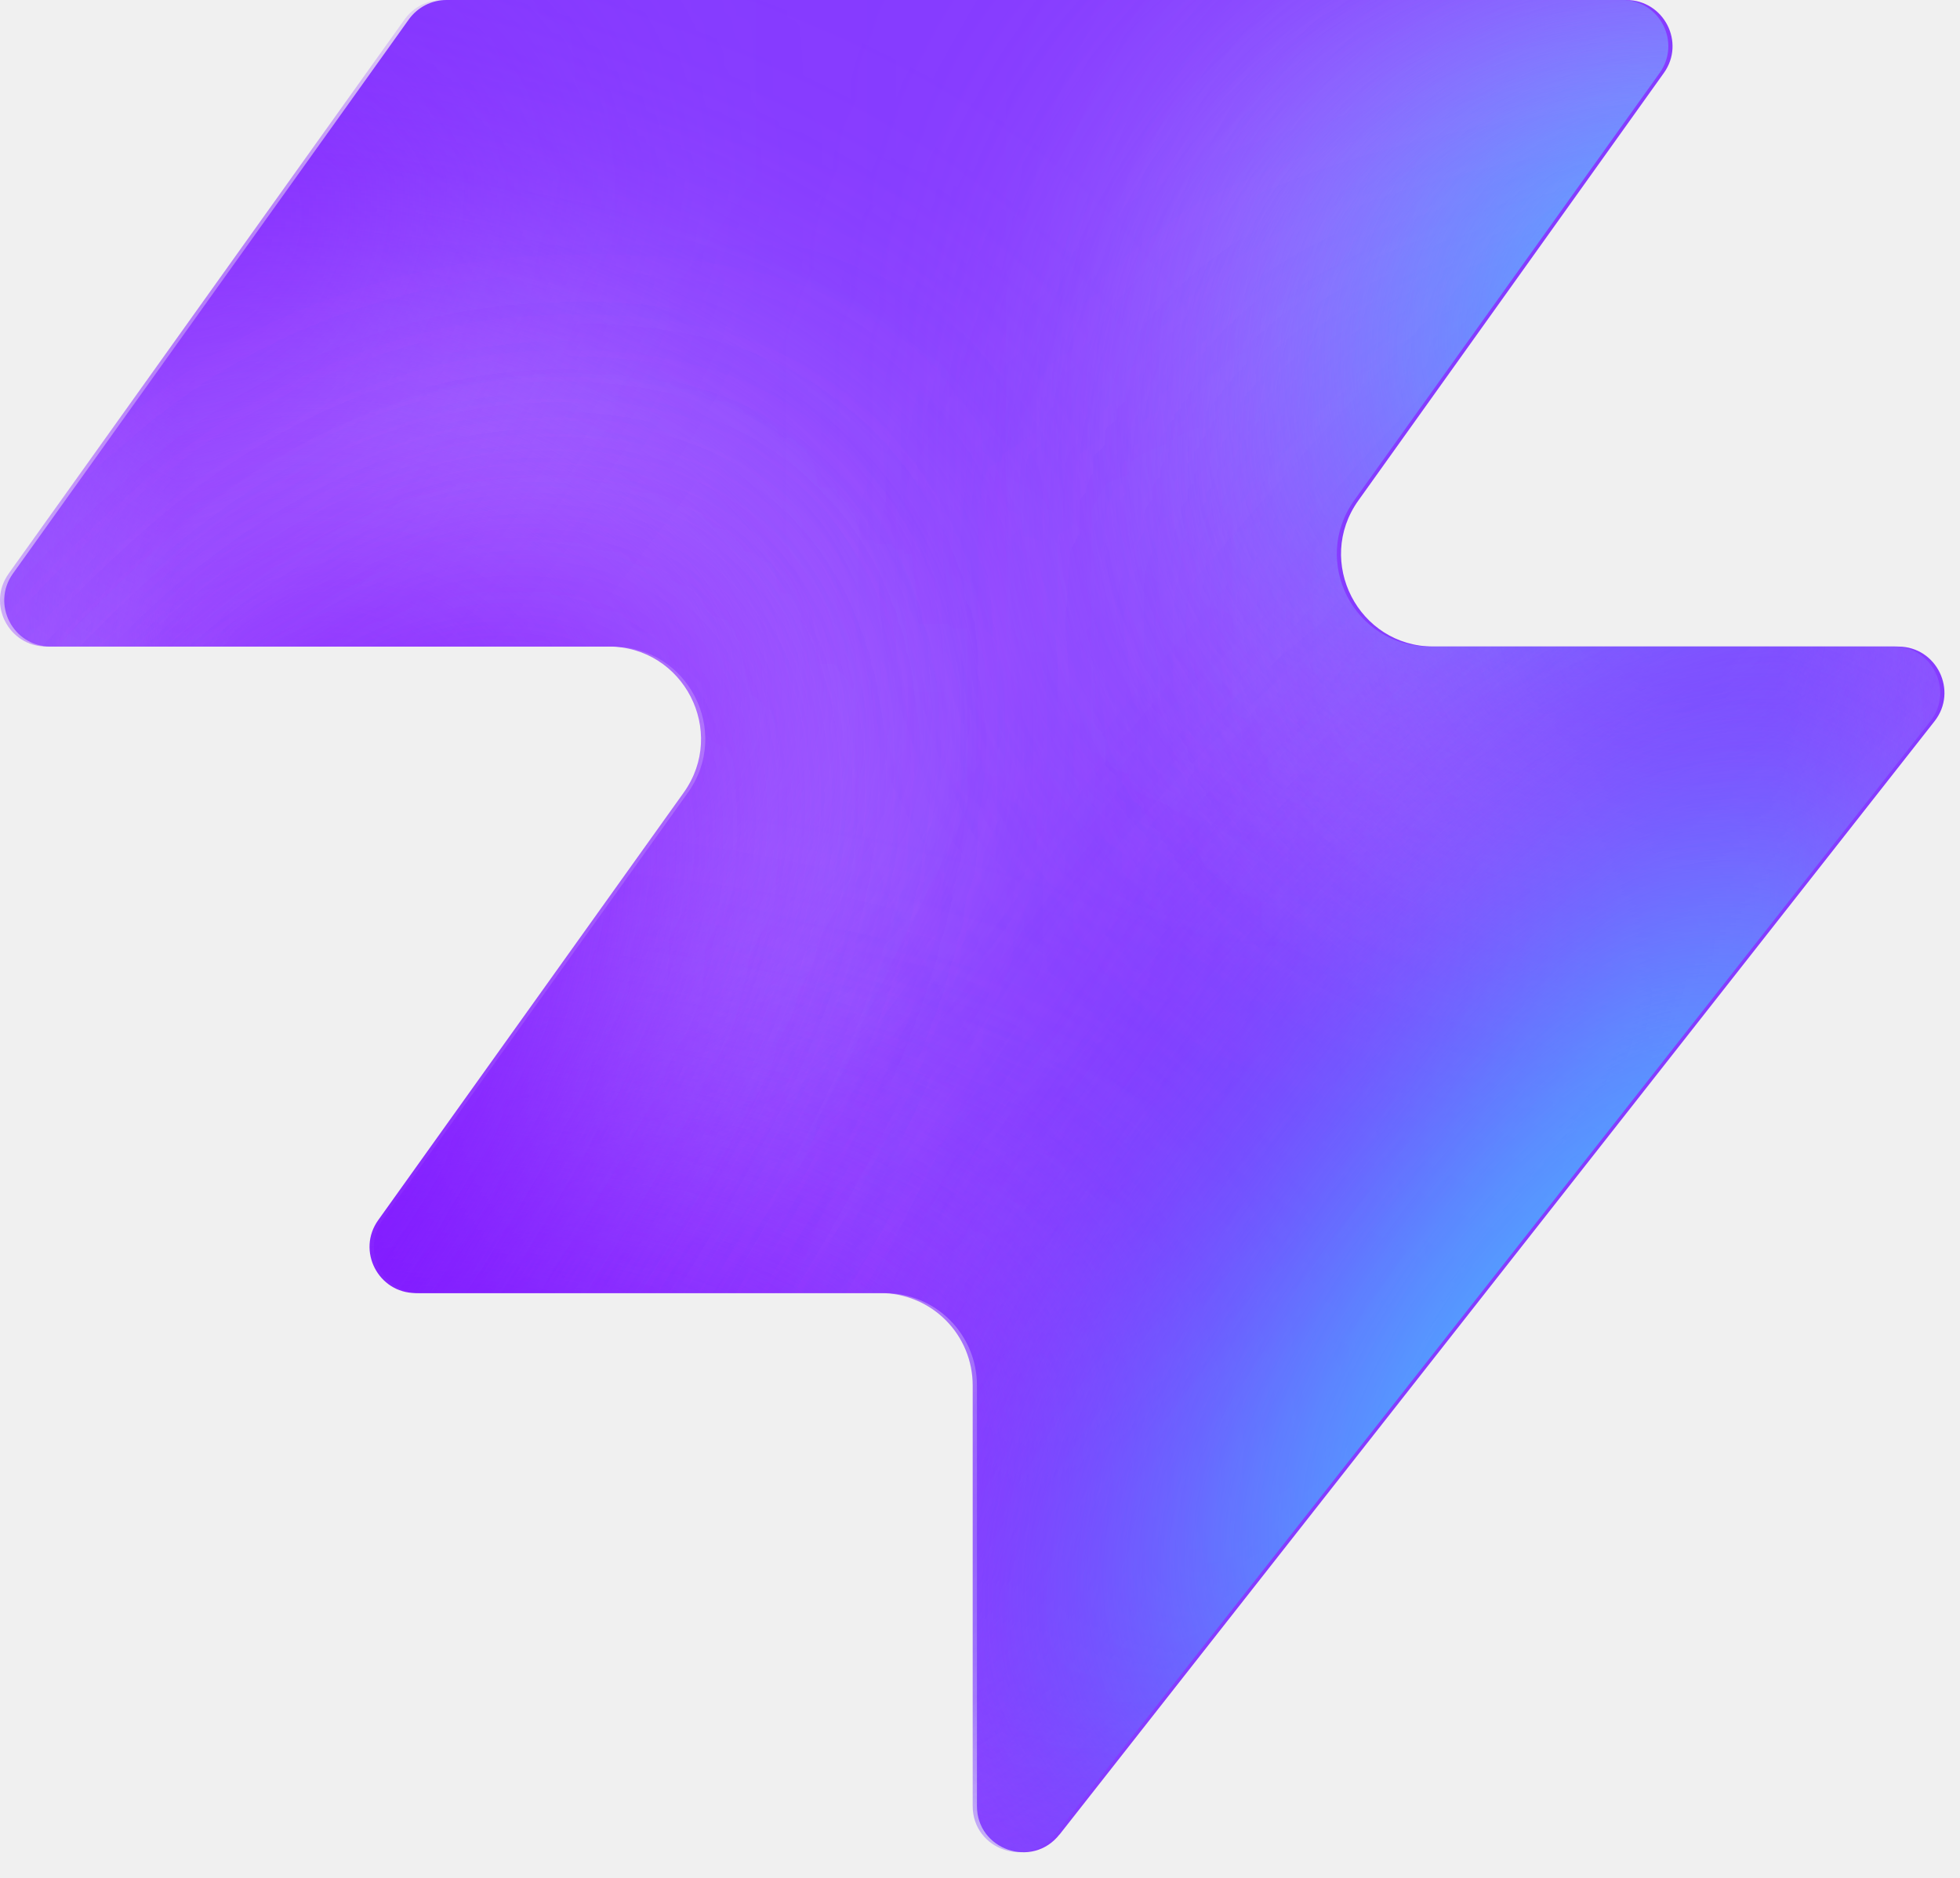
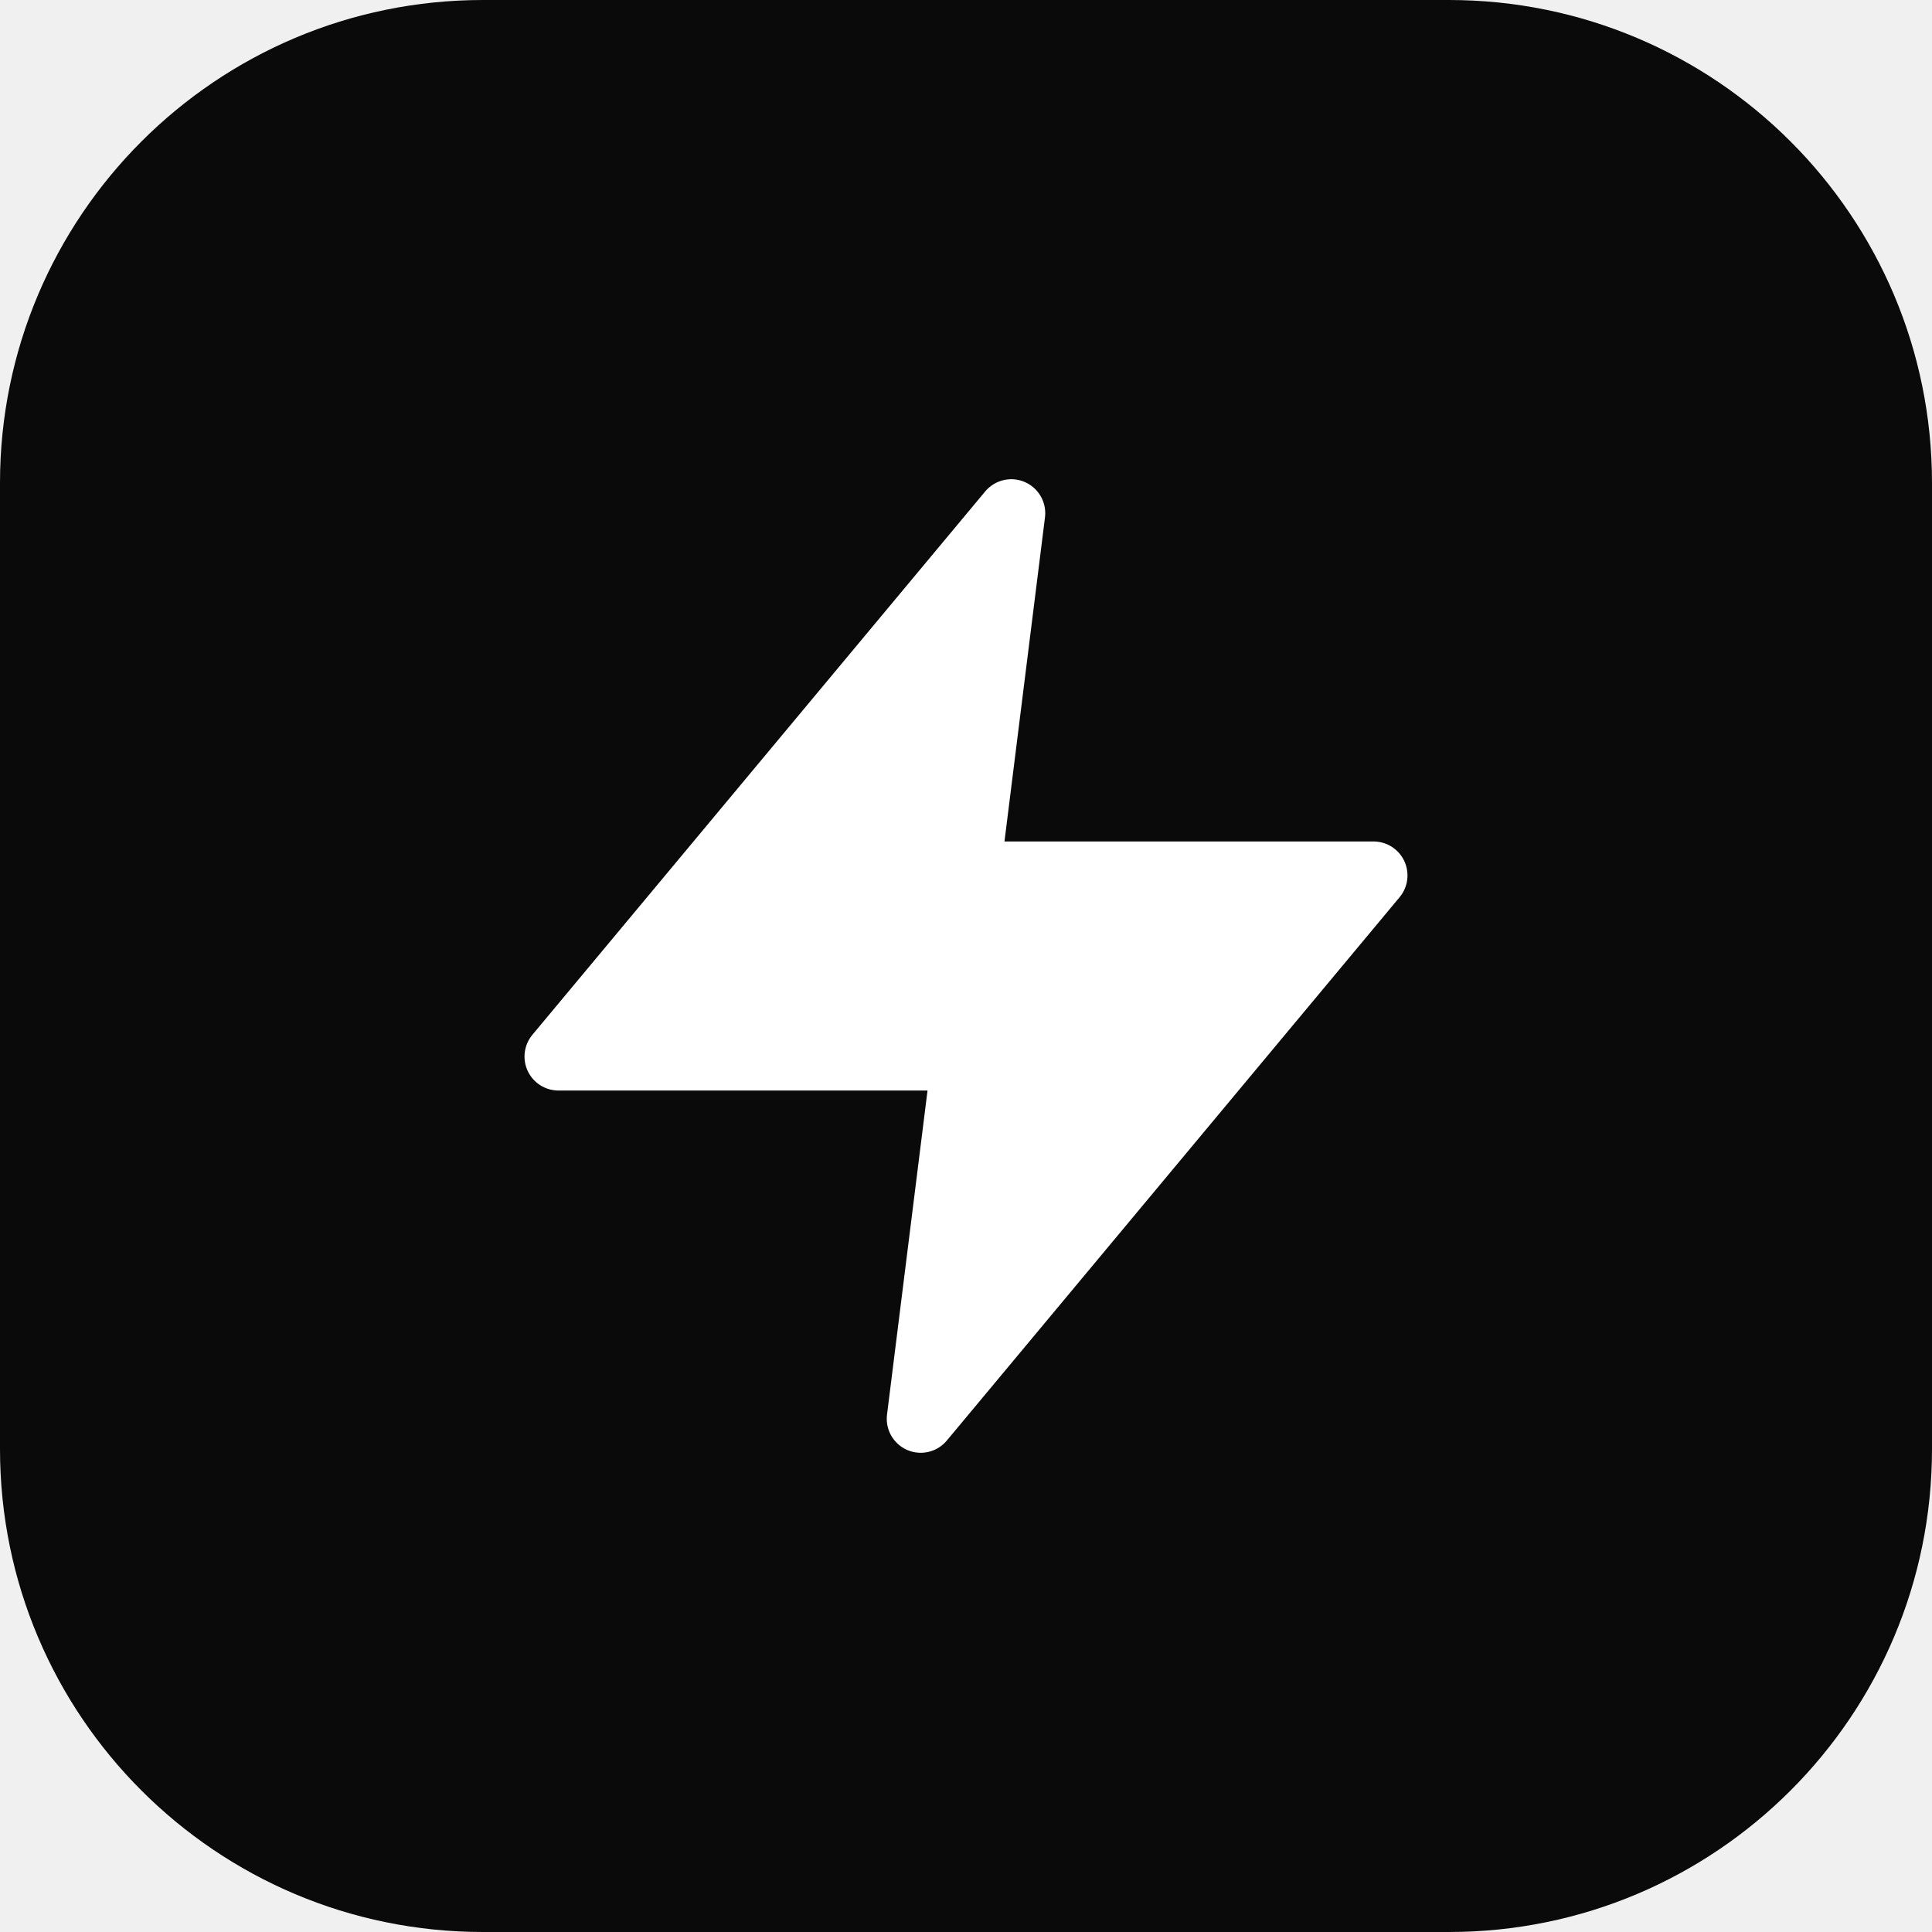
- <svg xmlns="http://www.w3.org/2000/svg" width="48" height="46" fill="none" viewBox="0 0 48 46">
-   <path fill="#863bff" d="M25.946 44.938c-.664.845-2.021.375-2.021-.698V33.937a2.26 2.26 0 0 0-2.262-2.262H10.287c-.92 0-1.456-1.04-.92-1.788l7.48-10.471c1.07-1.497 0-3.578-1.842-3.578H1.237c-.92 0-1.456-1.04-.92-1.788L10.013.474c.214-.297.556-.474.92-.474h28.894c.92 0 1.456 1.04.92 1.788l-7.48 10.471c-1.07 1.498 0 3.579 1.842 3.579h11.377c.943 0 1.473 1.088.89 1.83L25.947 44.94z" style="fill:#863bff;fill:color(display-p3 .525 .23 1);fill-opacity:1" />
-   <mask id="a" width="48" height="46" x="0" y="0" maskUnits="userSpaceOnUse" style="mask-type:alpha">
-     <path fill="#000" d="M25.842 44.938c-.664.844-2.021.375-2.021-.698V33.937a2.26 2.26 0 0 0-2.262-2.262H10.183c-.92 0-1.456-1.04-.92-1.788l7.48-10.471c1.07-1.498 0-3.579-1.842-3.579H1.133c-.92 0-1.456-1.04-.92-1.787L9.91.473c.214-.297.556-.474.92-.474h28.894c.92 0 1.456 1.04.92 1.788l-7.48 10.471c-1.07 1.498 0 3.578 1.842 3.578h11.377c.943 0 1.473 1.088.89 1.832L25.843 44.94z" style="fill:#000;fill-opacity:1" />
-   </mask>
-   <g mask="url(#a)">
-     <g filter="url(#b)">
-       <ellipse cx="5.508" cy="14.704" fill="#ede6ff" rx="5.508" ry="14.704" style="fill:#ede6ff;fill:color(display-p3 .927 .903 1);fill-opacity:1" transform="matrix(.00324 1 1 -.00324 -4.47 31.516)" />
-     </g>
-     <g filter="url(#c)">
-       <ellipse cx="10.399" cy="29.851" fill="#ede6ff" rx="10.399" ry="29.851" style="fill:#ede6ff;fill:color(display-p3 .927 .903 1);fill-opacity:1" transform="matrix(.00324 1 1 -.00324 -39.328 7.883)" />
-     </g>
-     <g filter="url(#d)">
-       <ellipse cx="5.508" cy="30.487" fill="#7e14ff" rx="5.508" ry="30.487" style="fill:#7e14ff;fill:color(display-p3 .492 .077 1);fill-opacity:1" transform="rotate(89.814 -25.913 -14.639)scale(1 -1)" />
-     </g>
-     <g filter="url(#e)">
-       <ellipse cx="5.508" cy="30.599" fill="#7e14ff" rx="5.508" ry="30.599" style="fill:#7e14ff;fill:color(display-p3 .492 .077 1);fill-opacity:1" transform="rotate(89.814 -32.644 -3.334)scale(1 -1)" />
-     </g>
-     <g filter="url(#f)">
-       <ellipse cx="5.508" cy="30.599" fill="#7e14ff" rx="5.508" ry="30.599" style="fill:#7e14ff;fill:color(display-p3 .492 .077 1);fill-opacity:1" transform="matrix(.00324 1 1 -.00324 -34.34 30.47)" />
-     </g>
-     <g filter="url(#g)">
-       <ellipse cx="14.072" cy="22.078" fill="#ede6ff" rx="14.072" ry="22.078" style="fill:#ede6ff;fill:color(display-p3 .927 .903 1);fill-opacity:1" transform="rotate(93.35 24.506 48.493)scale(-1 1)" />
-     </g>
-     <g filter="url(#h)">
-       <ellipse cx="3.47" cy="21.501" fill="#7e14ff" rx="3.47" ry="21.501" style="fill:#7e14ff;fill:color(display-p3 .492 .077 1);fill-opacity:1" transform="rotate(89.009 28.708 47.59)scale(-1 1)" />
-     </g>
-     <g filter="url(#i)">
-       <ellipse cx="3.47" cy="21.501" fill="#7e14ff" rx="3.47" ry="21.501" style="fill:#7e14ff;fill:color(display-p3 .492 .077 1);fill-opacity:1" transform="rotate(89.009 28.708 47.59)scale(-1 1)" />
-     </g>
-     <g filter="url(#j)">
-       <ellipse cx=".387" cy="8.972" fill="#7e14ff" rx="4.407" ry="29.108" style="fill:#7e14ff;fill:color(display-p3 .492 .077 1);fill-opacity:1" transform="rotate(39.51 .387 8.972)" />
-     </g>
-     <g filter="url(#k)">
-       <ellipse cx="47.523" cy="-6.092" fill="#7e14ff" rx="4.407" ry="29.108" style="fill:#7e14ff;fill:color(display-p3 .492 .077 1);fill-opacity:1" transform="rotate(37.892 47.523 -6.092)" />
-     </g>
-     <g filter="url(#l)">
-       <ellipse cx="41.412" cy="6.333" fill="#47bfff" rx="5.971" ry="9.665" style="fill:#47bfff;fill:color(display-p3 .28 .748 1);fill-opacity:1" transform="rotate(37.892 41.412 6.333)" />
-     </g>
-     <g filter="url(#m)">
-       <ellipse cx="-1.879" cy="38.332" fill="#7e14ff" rx="4.407" ry="29.108" style="fill:#7e14ff;fill:color(display-p3 .492 .077 1);fill-opacity:1" transform="rotate(37.892 -1.88 38.332)" />
-     </g>
-     <g filter="url(#n)">
-       <ellipse cx="-1.879" cy="38.332" fill="#7e14ff" rx="4.407" ry="29.108" style="fill:#7e14ff;fill:color(display-p3 .492 .077 1);fill-opacity:1" transform="rotate(37.892 -1.88 38.332)" />
-     </g>
-     <g filter="url(#o)">
-       <ellipse cx="35.651" cy="29.907" fill="#7e14ff" rx="4.407" ry="29.108" style="fill:#7e14ff;fill:color(display-p3 .492 .077 1);fill-opacity:1" transform="rotate(37.892 35.651 29.907)" />
-     </g>
-     <g filter="url(#p)">
-       <ellipse cx="38.418" cy="32.4" fill="#47bfff" rx="5.971" ry="15.297" style="fill:#47bfff;fill:color(display-p3 .28 .748 1);fill-opacity:1" transform="rotate(37.892 38.418 32.4)" />
-     </g>
+ <svg xmlns="http://www.w3.org/2000/svg" viewBox="0 0 64 64" width="64" height="64">
+   <rect width="64" height="64" rx="16" fill="#0A0A0A" />
+   <g transform="translate(14 14) scale(1.5)" fill="#FFFFFF" stroke="#FFFFFF" stroke-width="1.5" stroke-linejoin="round" stroke-linecap="round">
+     <polygon points="13 2 3 14 12 14 11 22 21 10 12 10 13 2" />
  </g>
-   <defs>
-     <filter id="b" width="60.045" height="41.654" x="-19.77" y="16.149" color-interpolation-filters="sRGB" filterUnits="userSpaceOnUse">
-       <feFlood flood-opacity="0" result="BackgroundImageFix" />
-       <feBlend in="SourceGraphic" in2="BackgroundImageFix" result="shape" />
-       <feGaussianBlur result="effect1_foregroundBlur_2002_17158" stdDeviation="7.659" />
-     </filter>
-     <filter id="c" width="90.34" height="51.437" x="-54.613" y="-7.533" color-interpolation-filters="sRGB" filterUnits="userSpaceOnUse">
-       <feFlood flood-opacity="0" result="BackgroundImageFix" />
-       <feBlend in="SourceGraphic" in2="BackgroundImageFix" result="shape" />
-       <feGaussianBlur result="effect1_foregroundBlur_2002_17158" stdDeviation="7.659" />
-     </filter>
-     <filter id="d" width="79.355" height="29.4" x="-49.64" y="2.03" color-interpolation-filters="sRGB" filterUnits="userSpaceOnUse">
-       <feFlood flood-opacity="0" result="BackgroundImageFix" />
-       <feBlend in="SourceGraphic" in2="BackgroundImageFix" result="shape" />
-       <feGaussianBlur result="effect1_foregroundBlur_2002_17158" stdDeviation="4.596" />
-     </filter>
-     <filter id="e" width="79.579" height="29.4" x="-45.045" y="20.029" color-interpolation-filters="sRGB" filterUnits="userSpaceOnUse">
-       <feFlood flood-opacity="0" result="BackgroundImageFix" />
-       <feBlend in="SourceGraphic" in2="BackgroundImageFix" result="shape" />
-       <feGaussianBlur result="effect1_foregroundBlur_2002_17158" stdDeviation="4.596" />
-     </filter>
-     <filter id="f" width="79.579" height="29.4" x="-43.513" y="21.178" color-interpolation-filters="sRGB" filterUnits="userSpaceOnUse">
-       <feFlood flood-opacity="0" result="BackgroundImageFix" />
-       <feBlend in="SourceGraphic" in2="BackgroundImageFix" result="shape" />
-       <feGaussianBlur result="effect1_foregroundBlur_2002_17158" stdDeviation="4.596" />
-     </filter>
-     <filter id="g" width="74.749" height="58.852" x="15.756" y="-17.901" color-interpolation-filters="sRGB" filterUnits="userSpaceOnUse">
-       <feFlood flood-opacity="0" result="BackgroundImageFix" />
-       <feBlend in="SourceGraphic" in2="BackgroundImageFix" result="shape" />
-       <feGaussianBlur result="effect1_foregroundBlur_2002_17158" stdDeviation="7.659" />
-     </filter>
-     <filter id="h" width="61.377" height="25.362" x="23.548" y="2.284" color-interpolation-filters="sRGB" filterUnits="userSpaceOnUse">
-       <feFlood flood-opacity="0" result="BackgroundImageFix" />
-       <feBlend in="SourceGraphic" in2="BackgroundImageFix" result="shape" />
-       <feGaussianBlur result="effect1_foregroundBlur_2002_17158" stdDeviation="4.596" />
-     </filter>
-     <filter id="i" width="61.377" height="25.362" x="23.548" y="2.284" color-interpolation-filters="sRGB" filterUnits="userSpaceOnUse">
-       <feFlood flood-opacity="0" result="BackgroundImageFix" />
-       <feBlend in="SourceGraphic" in2="BackgroundImageFix" result="shape" />
-       <feGaussianBlur result="effect1_foregroundBlur_2002_17158" stdDeviation="4.596" />
-     </filter>
-     <filter id="j" width="56.045" height="63.649" x="-27.636" y="-22.853" color-interpolation-filters="sRGB" filterUnits="userSpaceOnUse">
-       <feFlood flood-opacity="0" result="BackgroundImageFix" />
-       <feBlend in="SourceGraphic" in2="BackgroundImageFix" result="shape" />
-       <feGaussianBlur result="effect1_foregroundBlur_2002_17158" stdDeviation="4.596" />
-     </filter>
-     <filter id="k" width="54.814" height="64.646" x="20.116" y="-38.415" color-interpolation-filters="sRGB" filterUnits="userSpaceOnUse">
-       <feFlood flood-opacity="0" result="BackgroundImageFix" />
-       <feBlend in="SourceGraphic" in2="BackgroundImageFix" result="shape" />
-       <feGaussianBlur result="effect1_foregroundBlur_2002_17158" stdDeviation="4.596" />
-     </filter>
-     <filter id="l" width="33.541" height="35.313" x="24.641" y="-11.323" color-interpolation-filters="sRGB" filterUnits="userSpaceOnUse">
-       <feFlood flood-opacity="0" result="BackgroundImageFix" />
-       <feBlend in="SourceGraphic" in2="BackgroundImageFix" result="shape" />
-       <feGaussianBlur result="effect1_foregroundBlur_2002_17158" stdDeviation="4.596" />
-     </filter>
-     <filter id="m" width="54.814" height="64.646" x="-29.286" y="6.009" color-interpolation-filters="sRGB" filterUnits="userSpaceOnUse">
-       <feFlood flood-opacity="0" result="BackgroundImageFix" />
-       <feBlend in="SourceGraphic" in2="BackgroundImageFix" result="shape" />
-       <feGaussianBlur result="effect1_foregroundBlur_2002_17158" stdDeviation="4.596" />
-     </filter>
-     <filter id="n" width="54.814" height="64.646" x="-29.286" y="6.009" color-interpolation-filters="sRGB" filterUnits="userSpaceOnUse">
-       <feFlood flood-opacity="0" result="BackgroundImageFix" />
-       <feBlend in="SourceGraphic" in2="BackgroundImageFix" result="shape" />
-       <feGaussianBlur result="effect1_foregroundBlur_2002_17158" stdDeviation="4.596" />
-     </filter>
-     <filter id="o" width="54.814" height="64.646" x="8.244" y="-2.416" color-interpolation-filters="sRGB" filterUnits="userSpaceOnUse">
-       <feFlood flood-opacity="0" result="BackgroundImageFix" />
-       <feBlend in="SourceGraphic" in2="BackgroundImageFix" result="shape" />
-       <feGaussianBlur result="effect1_foregroundBlur_2002_17158" stdDeviation="4.596" />
-     </filter>
-     <filter id="p" width="39.409" height="43.623" x="18.713" y="10.588" color-interpolation-filters="sRGB" filterUnits="userSpaceOnUse">
-       <feFlood flood-opacity="0" result="BackgroundImageFix" />
-       <feBlend in="SourceGraphic" in2="BackgroundImageFix" result="shape" />
-       <feGaussianBlur result="effect1_foregroundBlur_2002_17158" stdDeviation="4.596" />
-     </filter>
-   </defs>
</svg>
